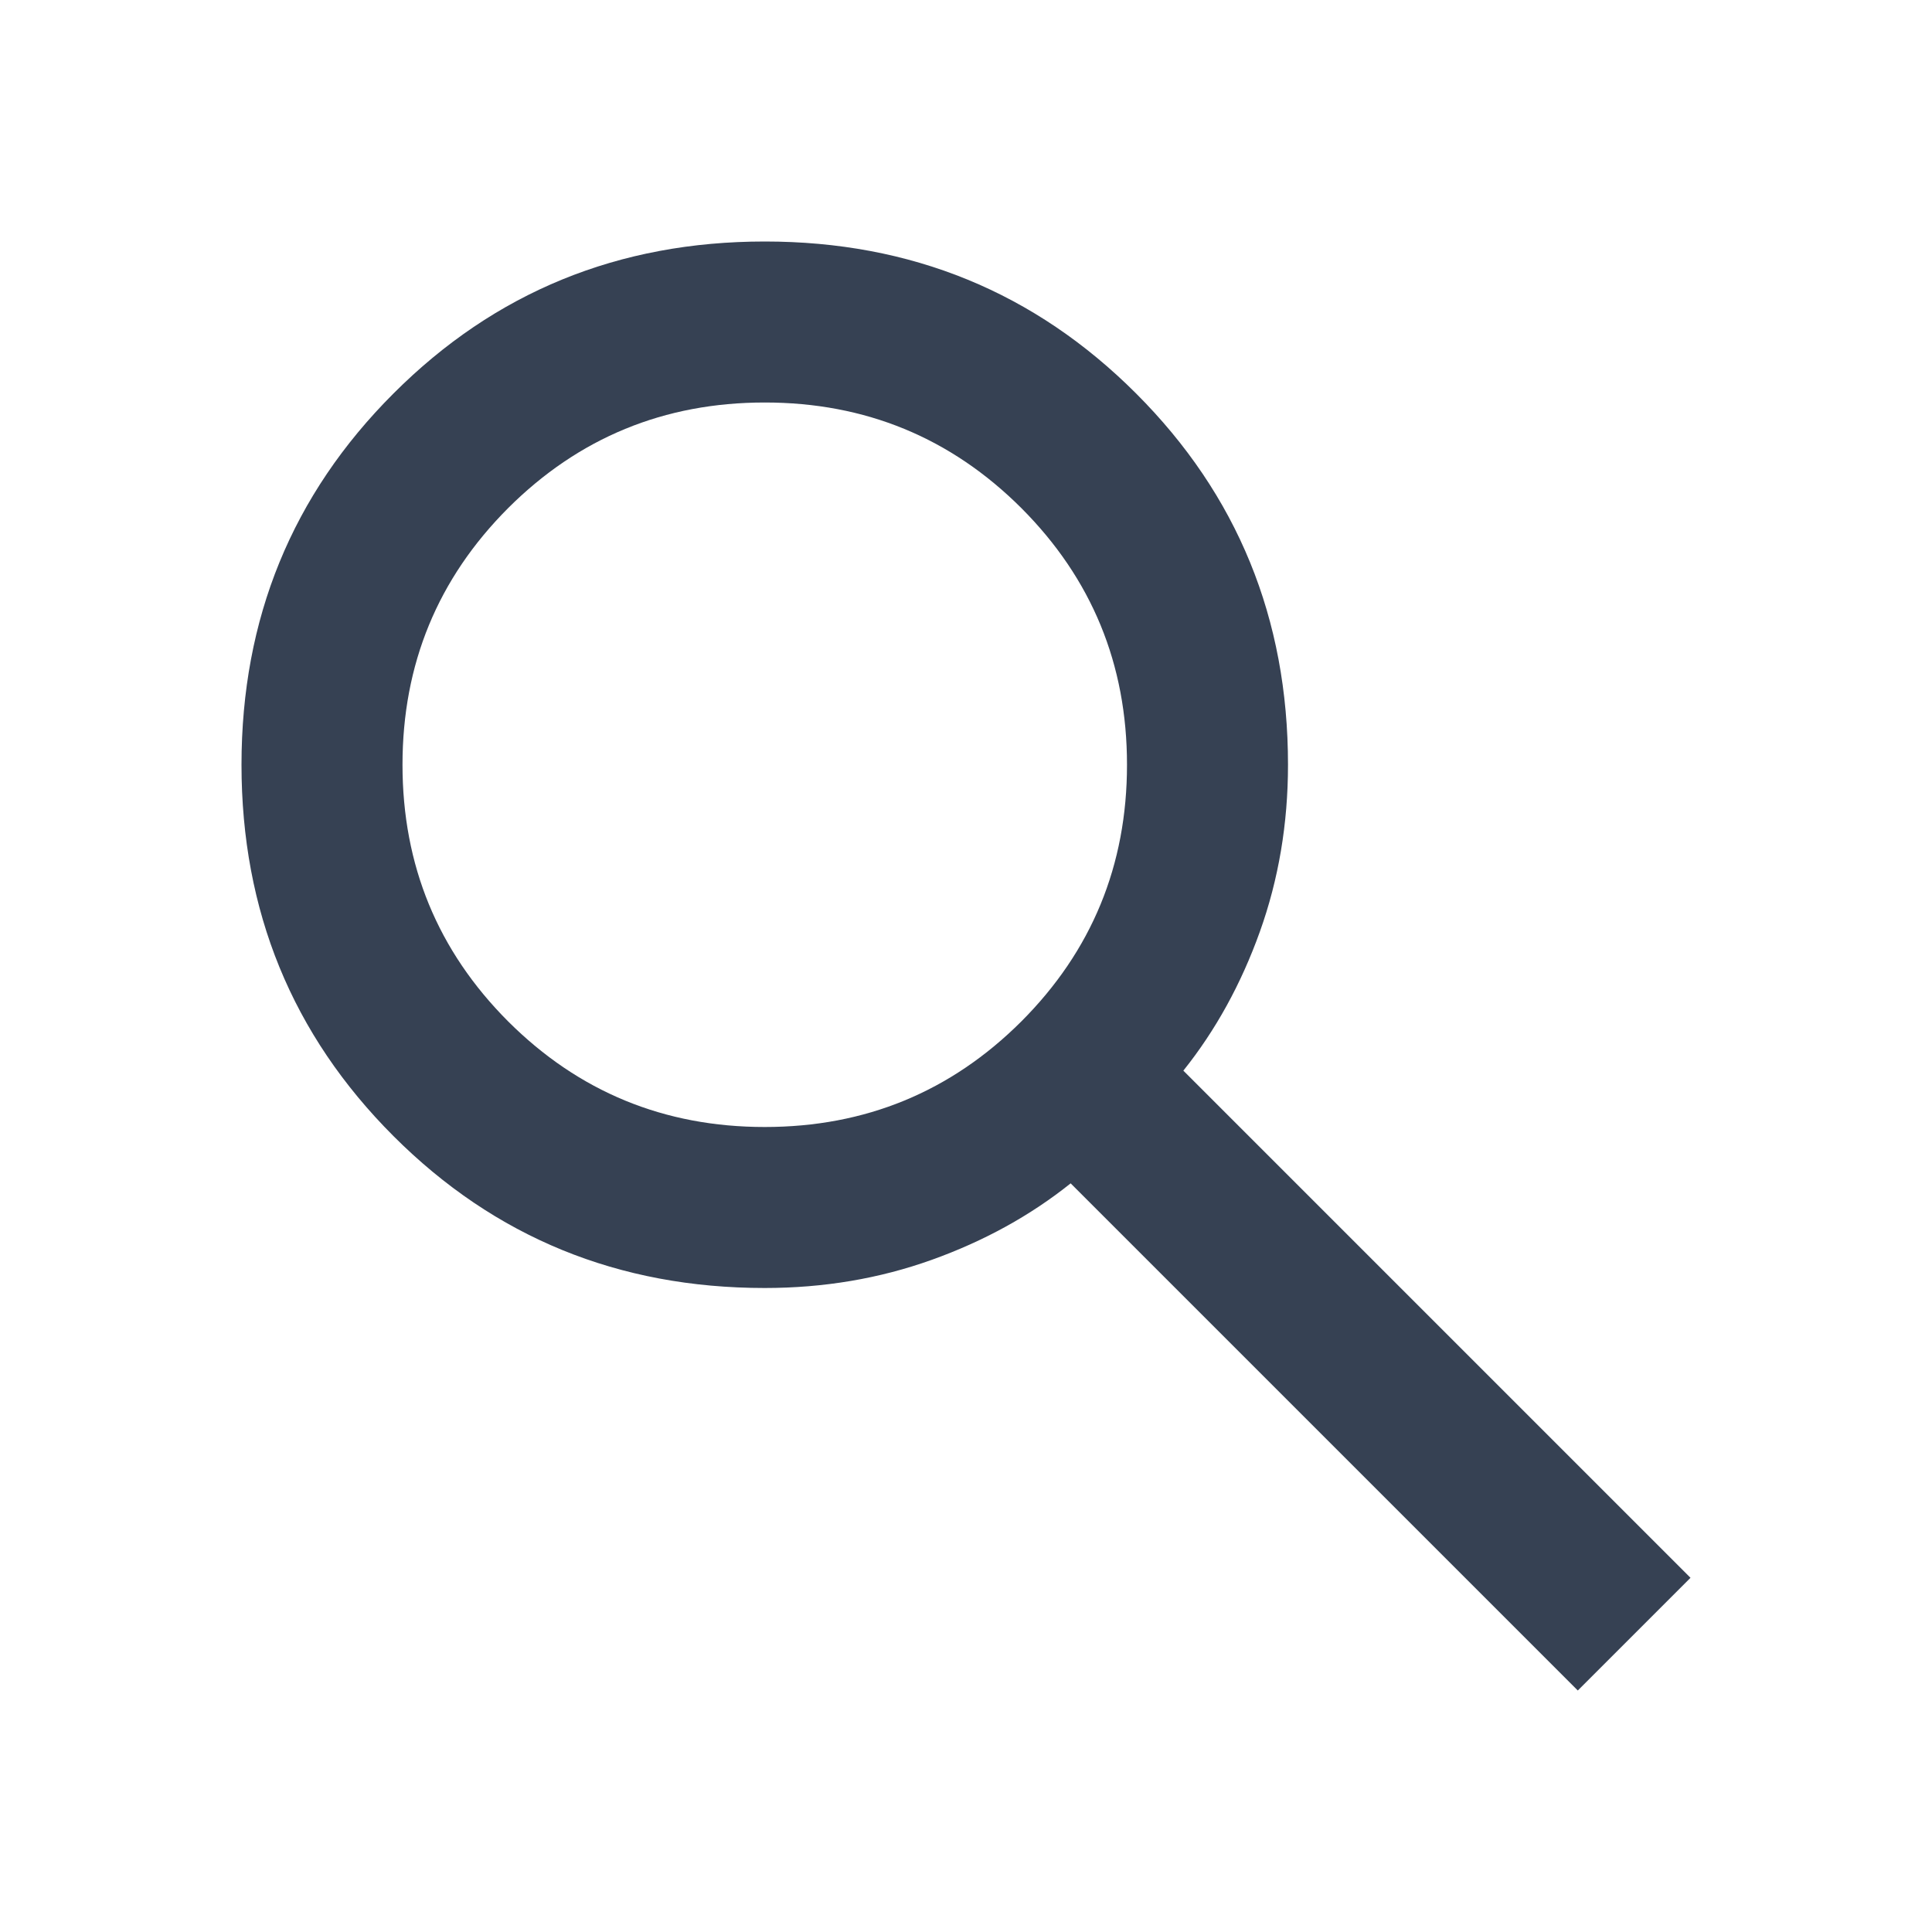
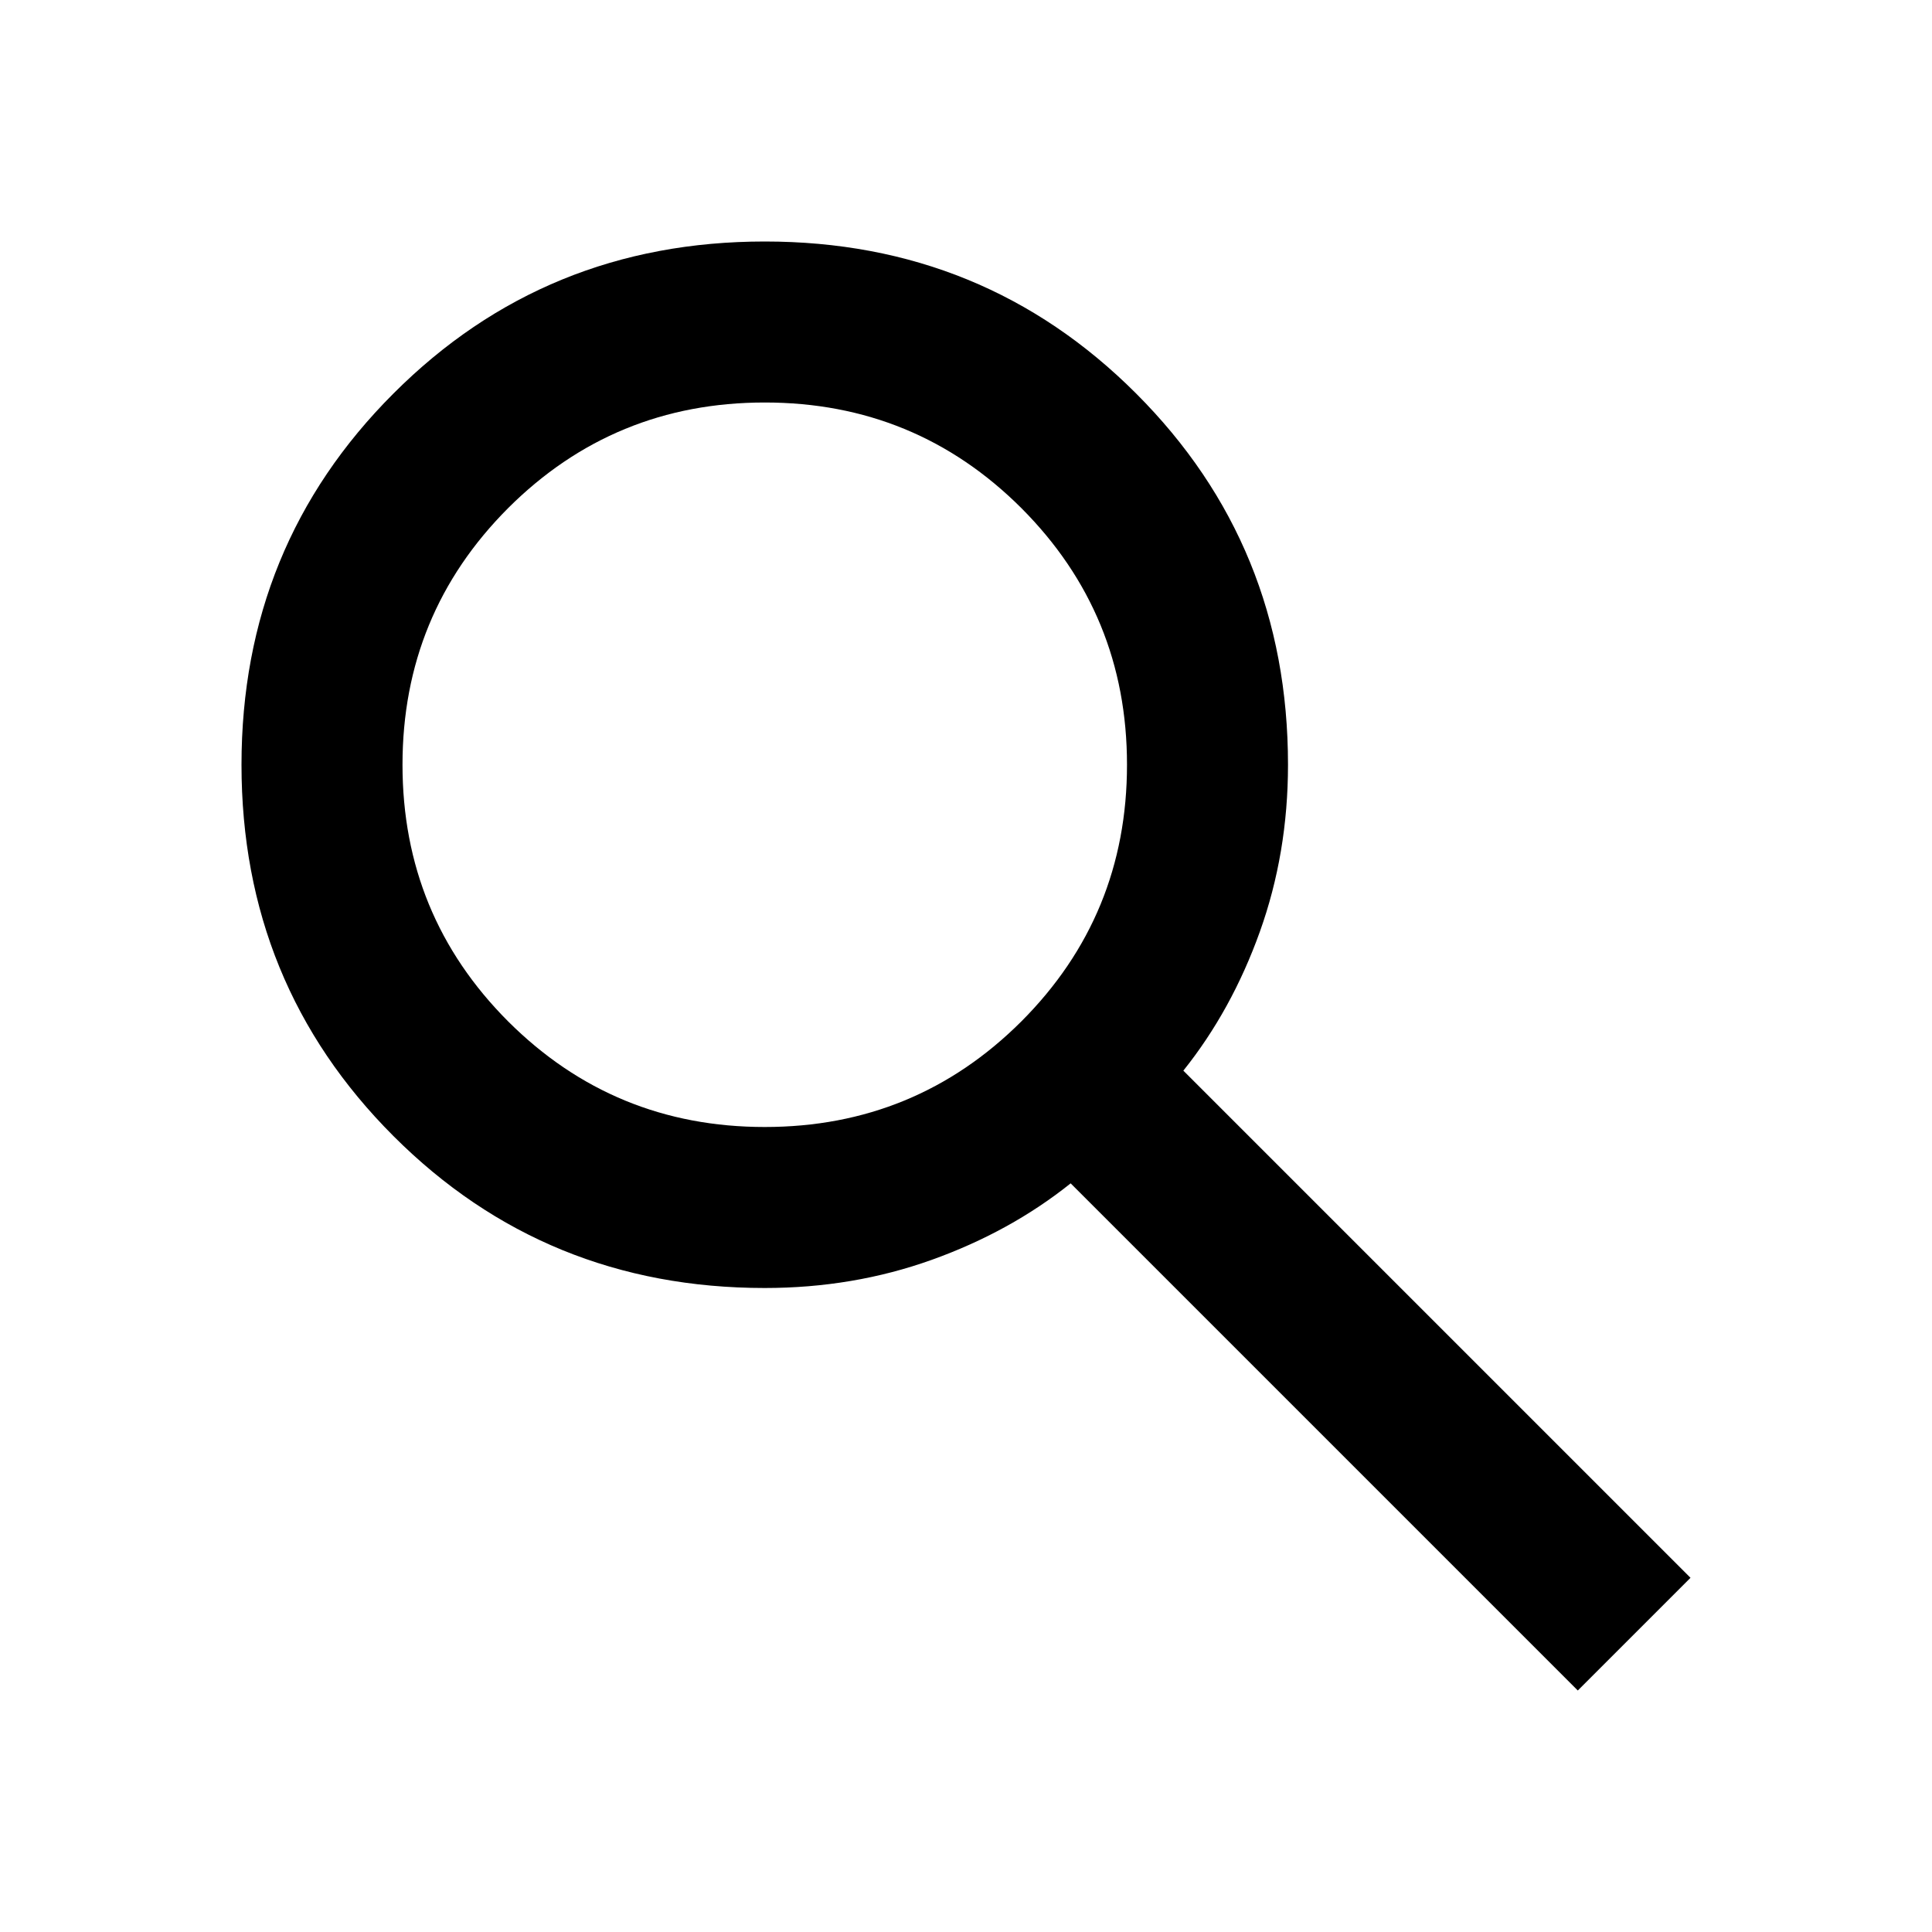
<svg xmlns="http://www.w3.org/2000/svg" width="24" height="24" viewBox="0 0 24 24" fill="none">
  <mask id="mask0_40001573_42891" style="mask-type:alpha" maskUnits="userSpaceOnUse" x="0" y="0" width="24" height="24">
    <rect width="24" height="24" fill="#D9D9D9" />
  </mask>
  <g mask="url(#mask0_40001573_42891)">
-     <path d="M19.6 21L13.3 14.7C12.8 15.1 12.225 15.417 11.575 15.65C10.925 15.883 10.233 16 9.5 16C7.683 16 6.146 15.371 4.888 14.113C3.629 12.854 3 11.317 3 9.5C3 7.683 3.629 6.146 4.888 4.888C6.146 3.629 7.683 3 9.5 3C11.317 3 12.854 3.629 14.113 4.888C15.371 6.146 16 7.683 16 9.5C16 10.233 15.883 10.925 15.65 11.575C15.417 12.225 15.1 12.8 14.7 13.3L21 19.6L19.6 21ZM9.5 14C10.75 14 11.812 13.562 12.688 12.688C13.562 11.812 14 10.75 14 9.5C14 8.25 13.562 7.188 12.688 6.312C11.812 5.438 10.75 5 9.5 5C8.25 5 7.188 5.438 6.312 6.312C5.438 7.188 5 8.25 5 9.5C5 10.75 5.438 11.812 6.312 12.688C7.188 13.562 8.25 14 9.5 14Z" fill="#364153" />
+     <path d="M19.6 21L13.3 14.7C12.8 15.1 12.225 15.417 11.575 15.65C10.925 15.883 10.233 16 9.5 16C7.683 16 6.146 15.371 4.888 14.113C3.629 12.854 3 11.317 3 9.5C3 7.683 3.629 6.146 4.888 4.888C6.146 3.629 7.683 3 9.5 3C11.317 3 12.854 3.629 14.113 4.888C15.371 6.146 16 7.683 16 9.5C16 10.233 15.883 10.925 15.65 11.575C15.417 12.225 15.1 12.8 14.7 13.3L21 19.6L19.6 21ZM9.5 14C10.75 14 11.812 13.562 12.688 12.688C13.562 11.812 14 10.75 14 9.5C14 8.25 13.562 7.188 12.688 6.312C11.812 5.438 10.75 5 9.5 5C8.25 5 7.188 5.438 6.312 6.312C5.438 7.188 5 8.25 5 9.5C5 10.75 5.438 11.812 6.312 12.688C7.188 13.562 8.25 14 9.5 14Z" fill="currentColor" />
  </g>
</svg>
